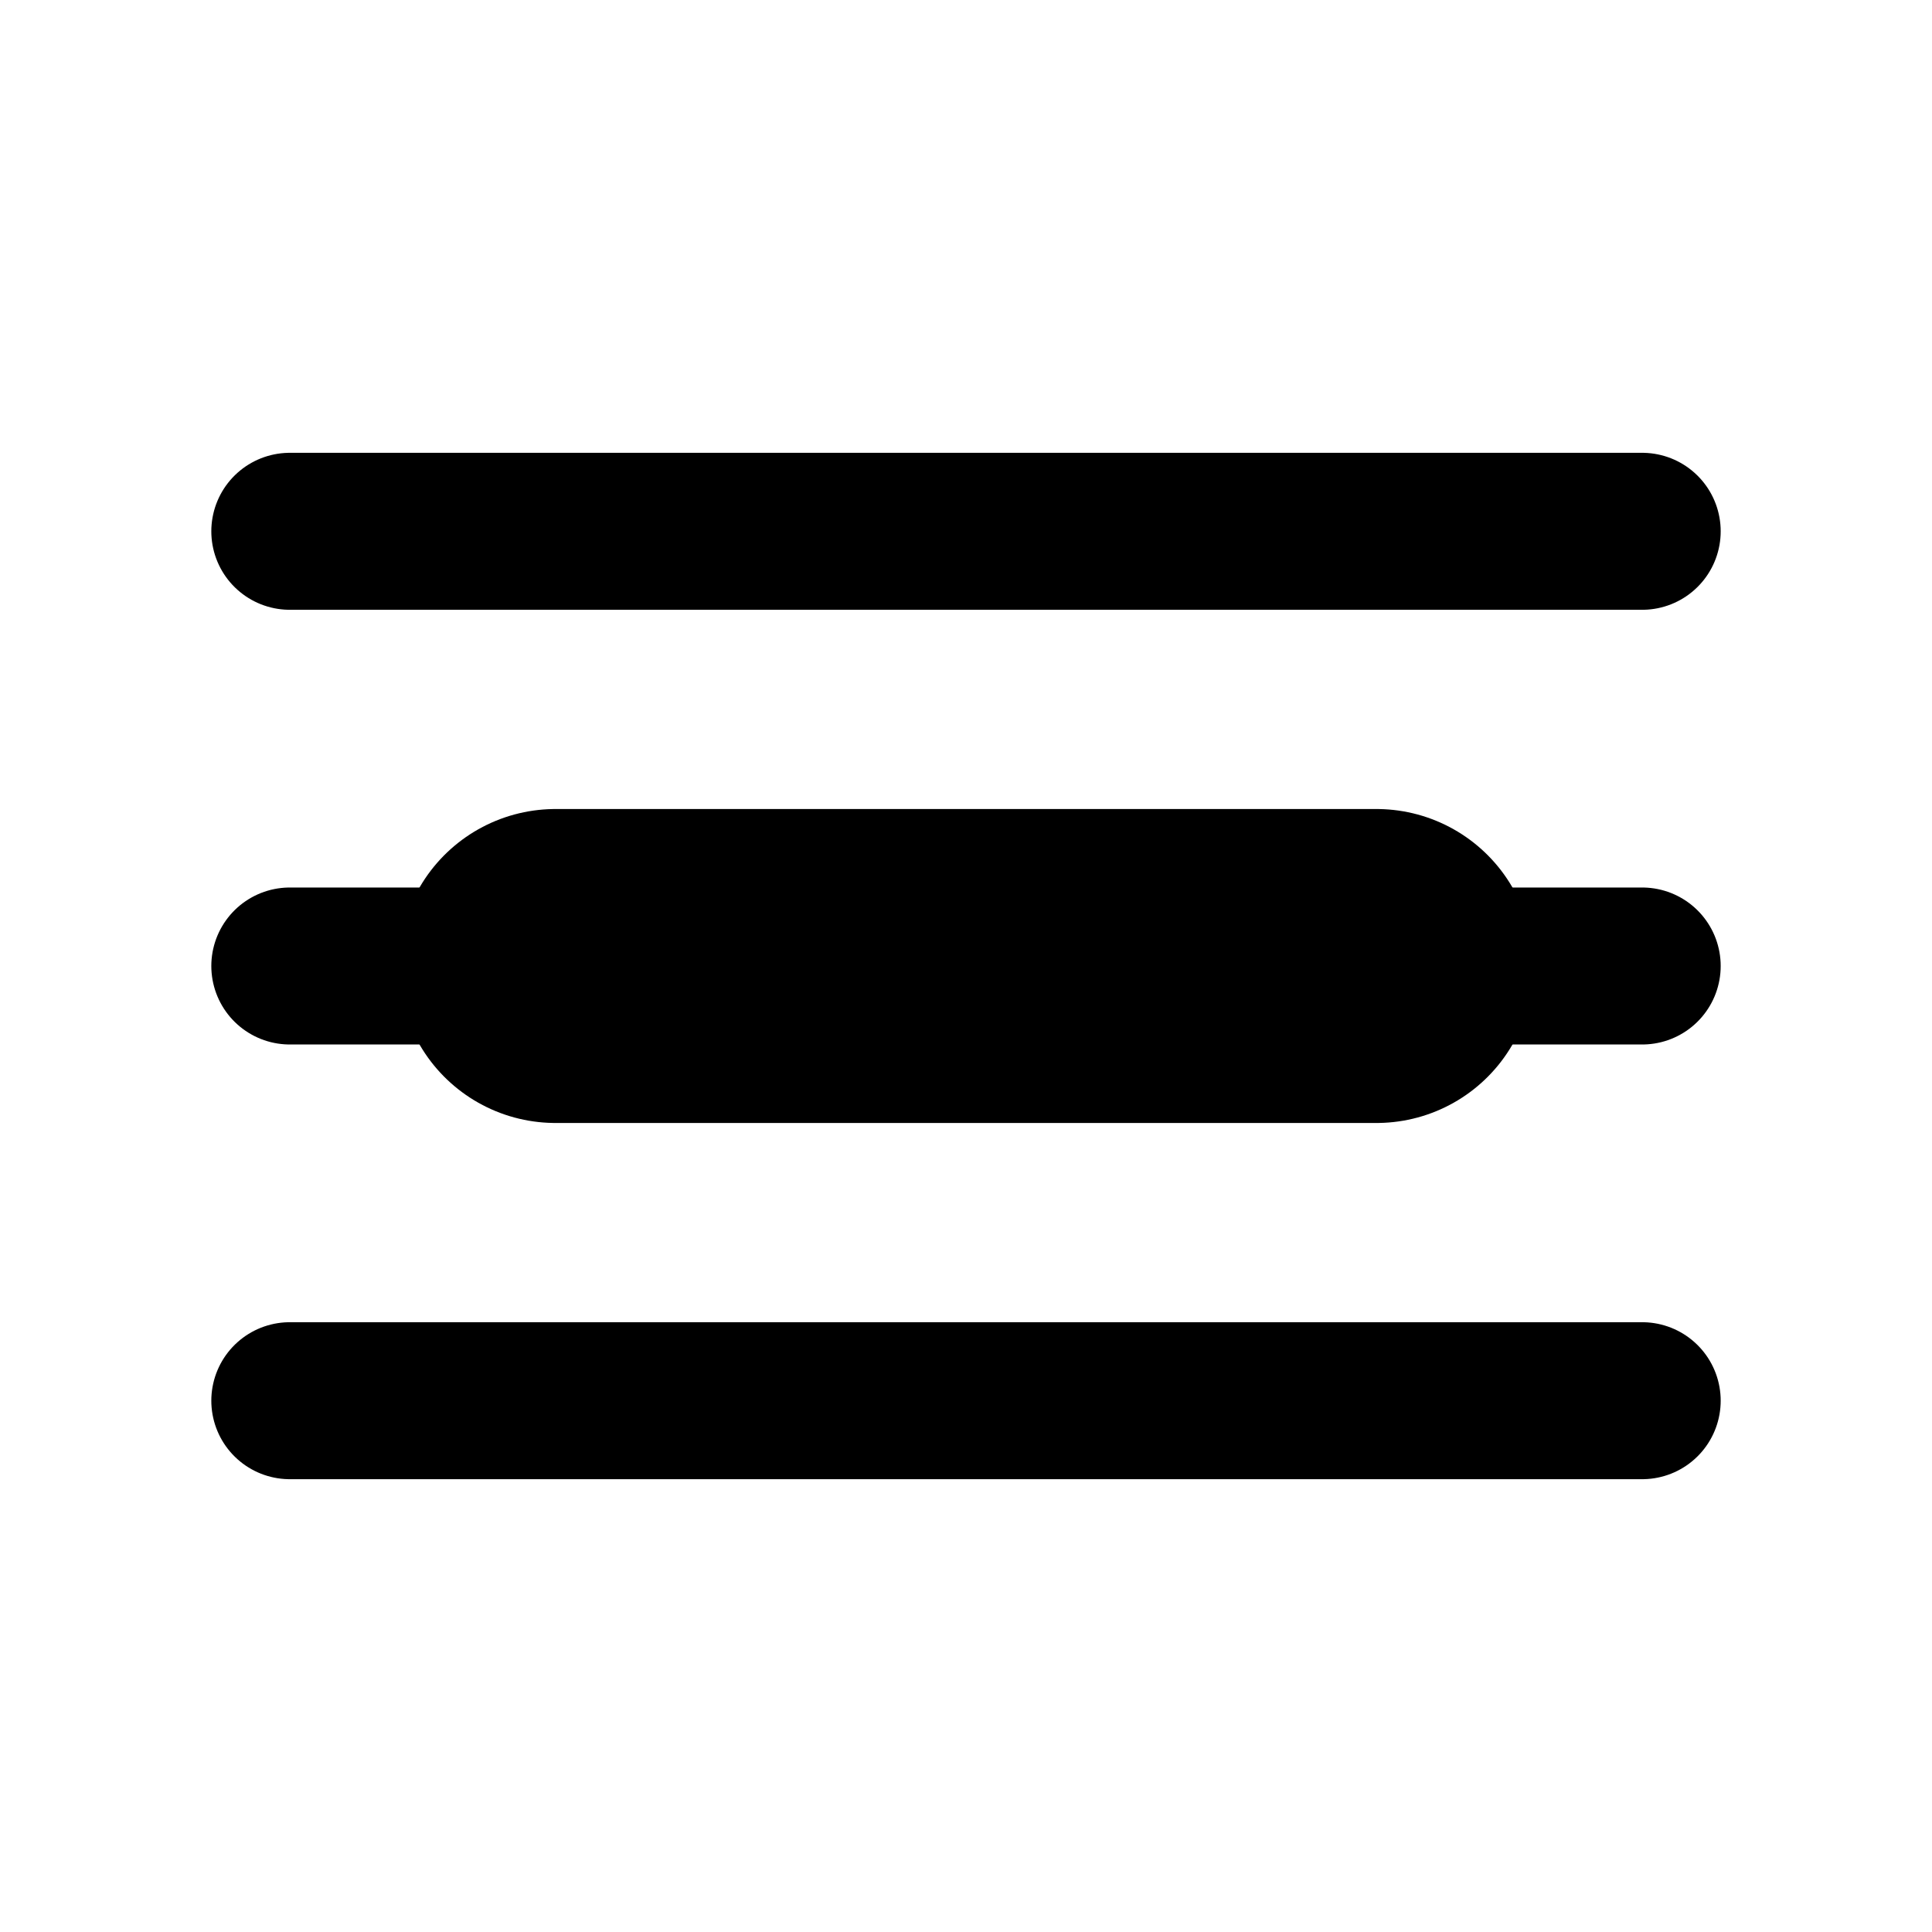
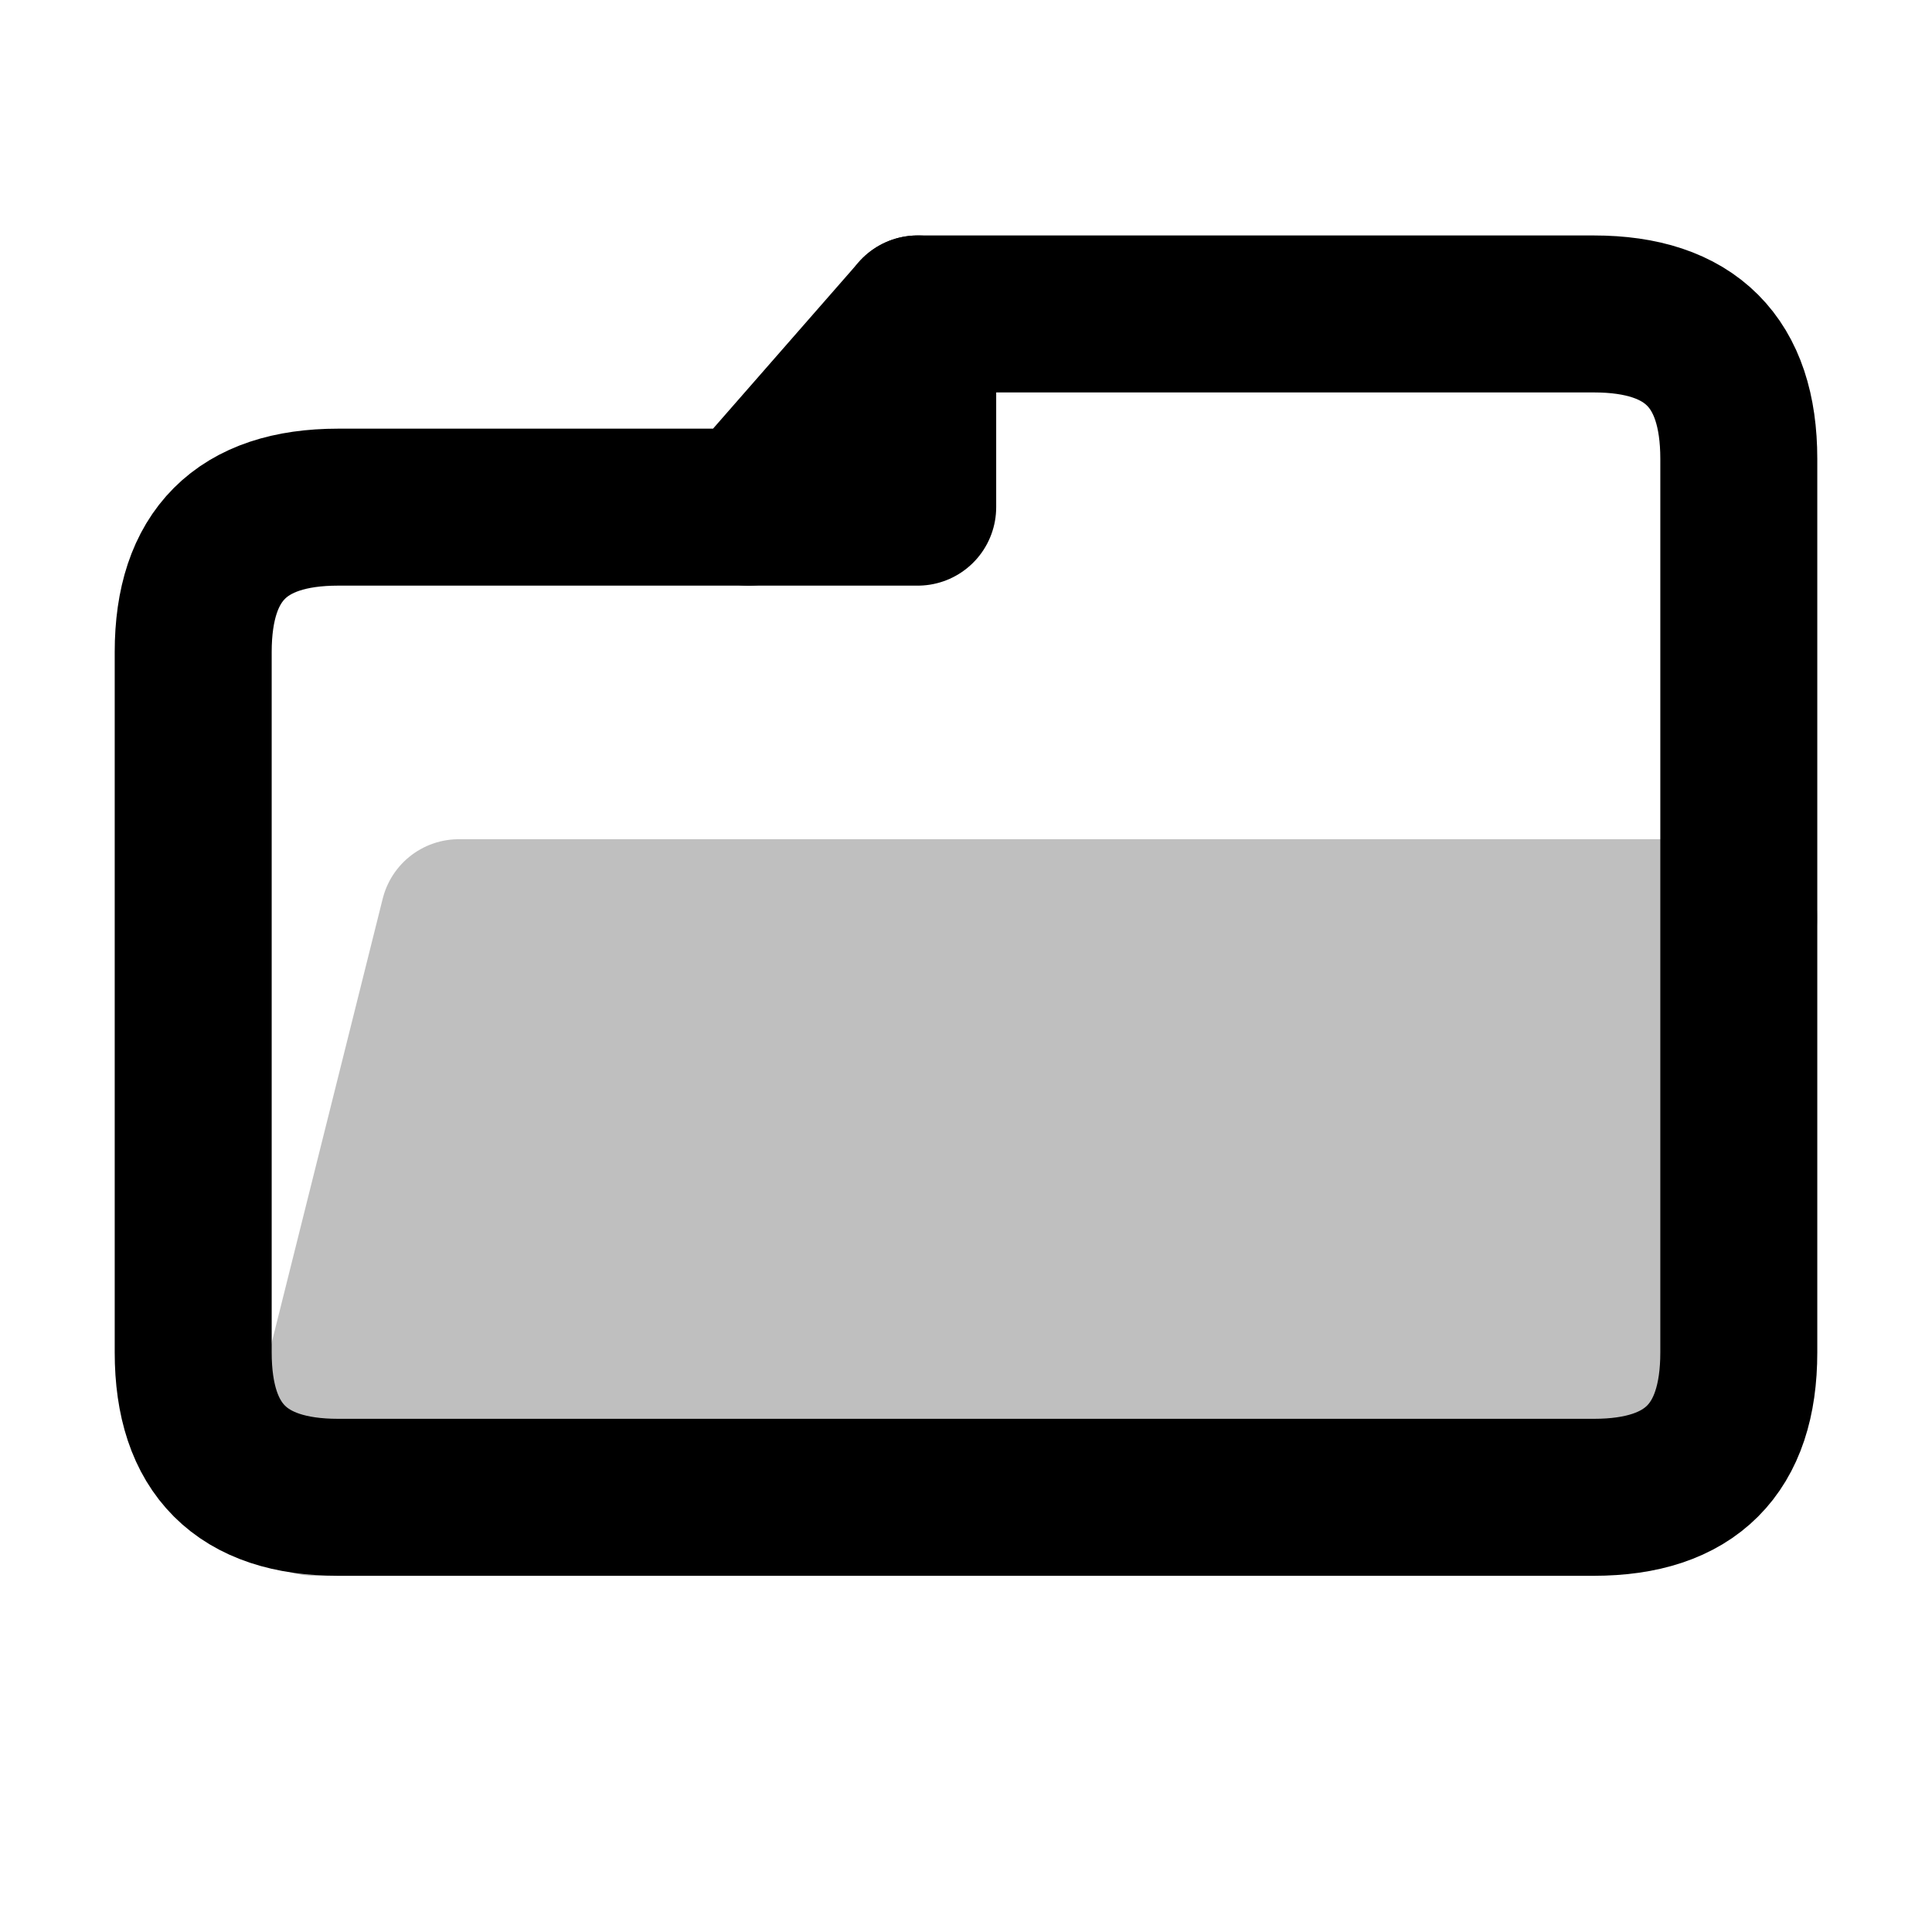
<svg xmlns="http://www.w3.org/2000/svg" viewBox="0 0 16 16">
-   <path d="M2.4 4.4h11.2M2.4 8h11.2M2.4 11.6h11.2" stroke="currentColor" stroke-width="1.3" stroke-linecap="round" />
-   <path d="M4.6 8h6.8" stroke="currentColor" stroke-width="2.6" stroke-linecap="round" />
+   <path d="M1.6 5.4Q1.6 4.2 2.8 4.2H6.2L7.6 2.6H13.2Q14.4 2.6 14.4 3.8V11.2Q14.4 12.4 13.2 12.4H2.8Q1.6 12.4 1.6 11.2Z" fill="none" stroke="currentColor" stroke-width="1.3" stroke-linejoin="round" />
+   <path d="M6.2 4.2H7.6V2.6" fill="none" stroke="currentColor" stroke-width="1.3" stroke-linecap="round" stroke-linejoin="round" />
+   <path d="M2.6 12.4 3.8 7.6h10.6L13.2 12.4Z" fill="currentColor" opacity="0.25" stroke="currentColor" stroke-width="1.3" stroke-linejoin="round" />
</svg>
